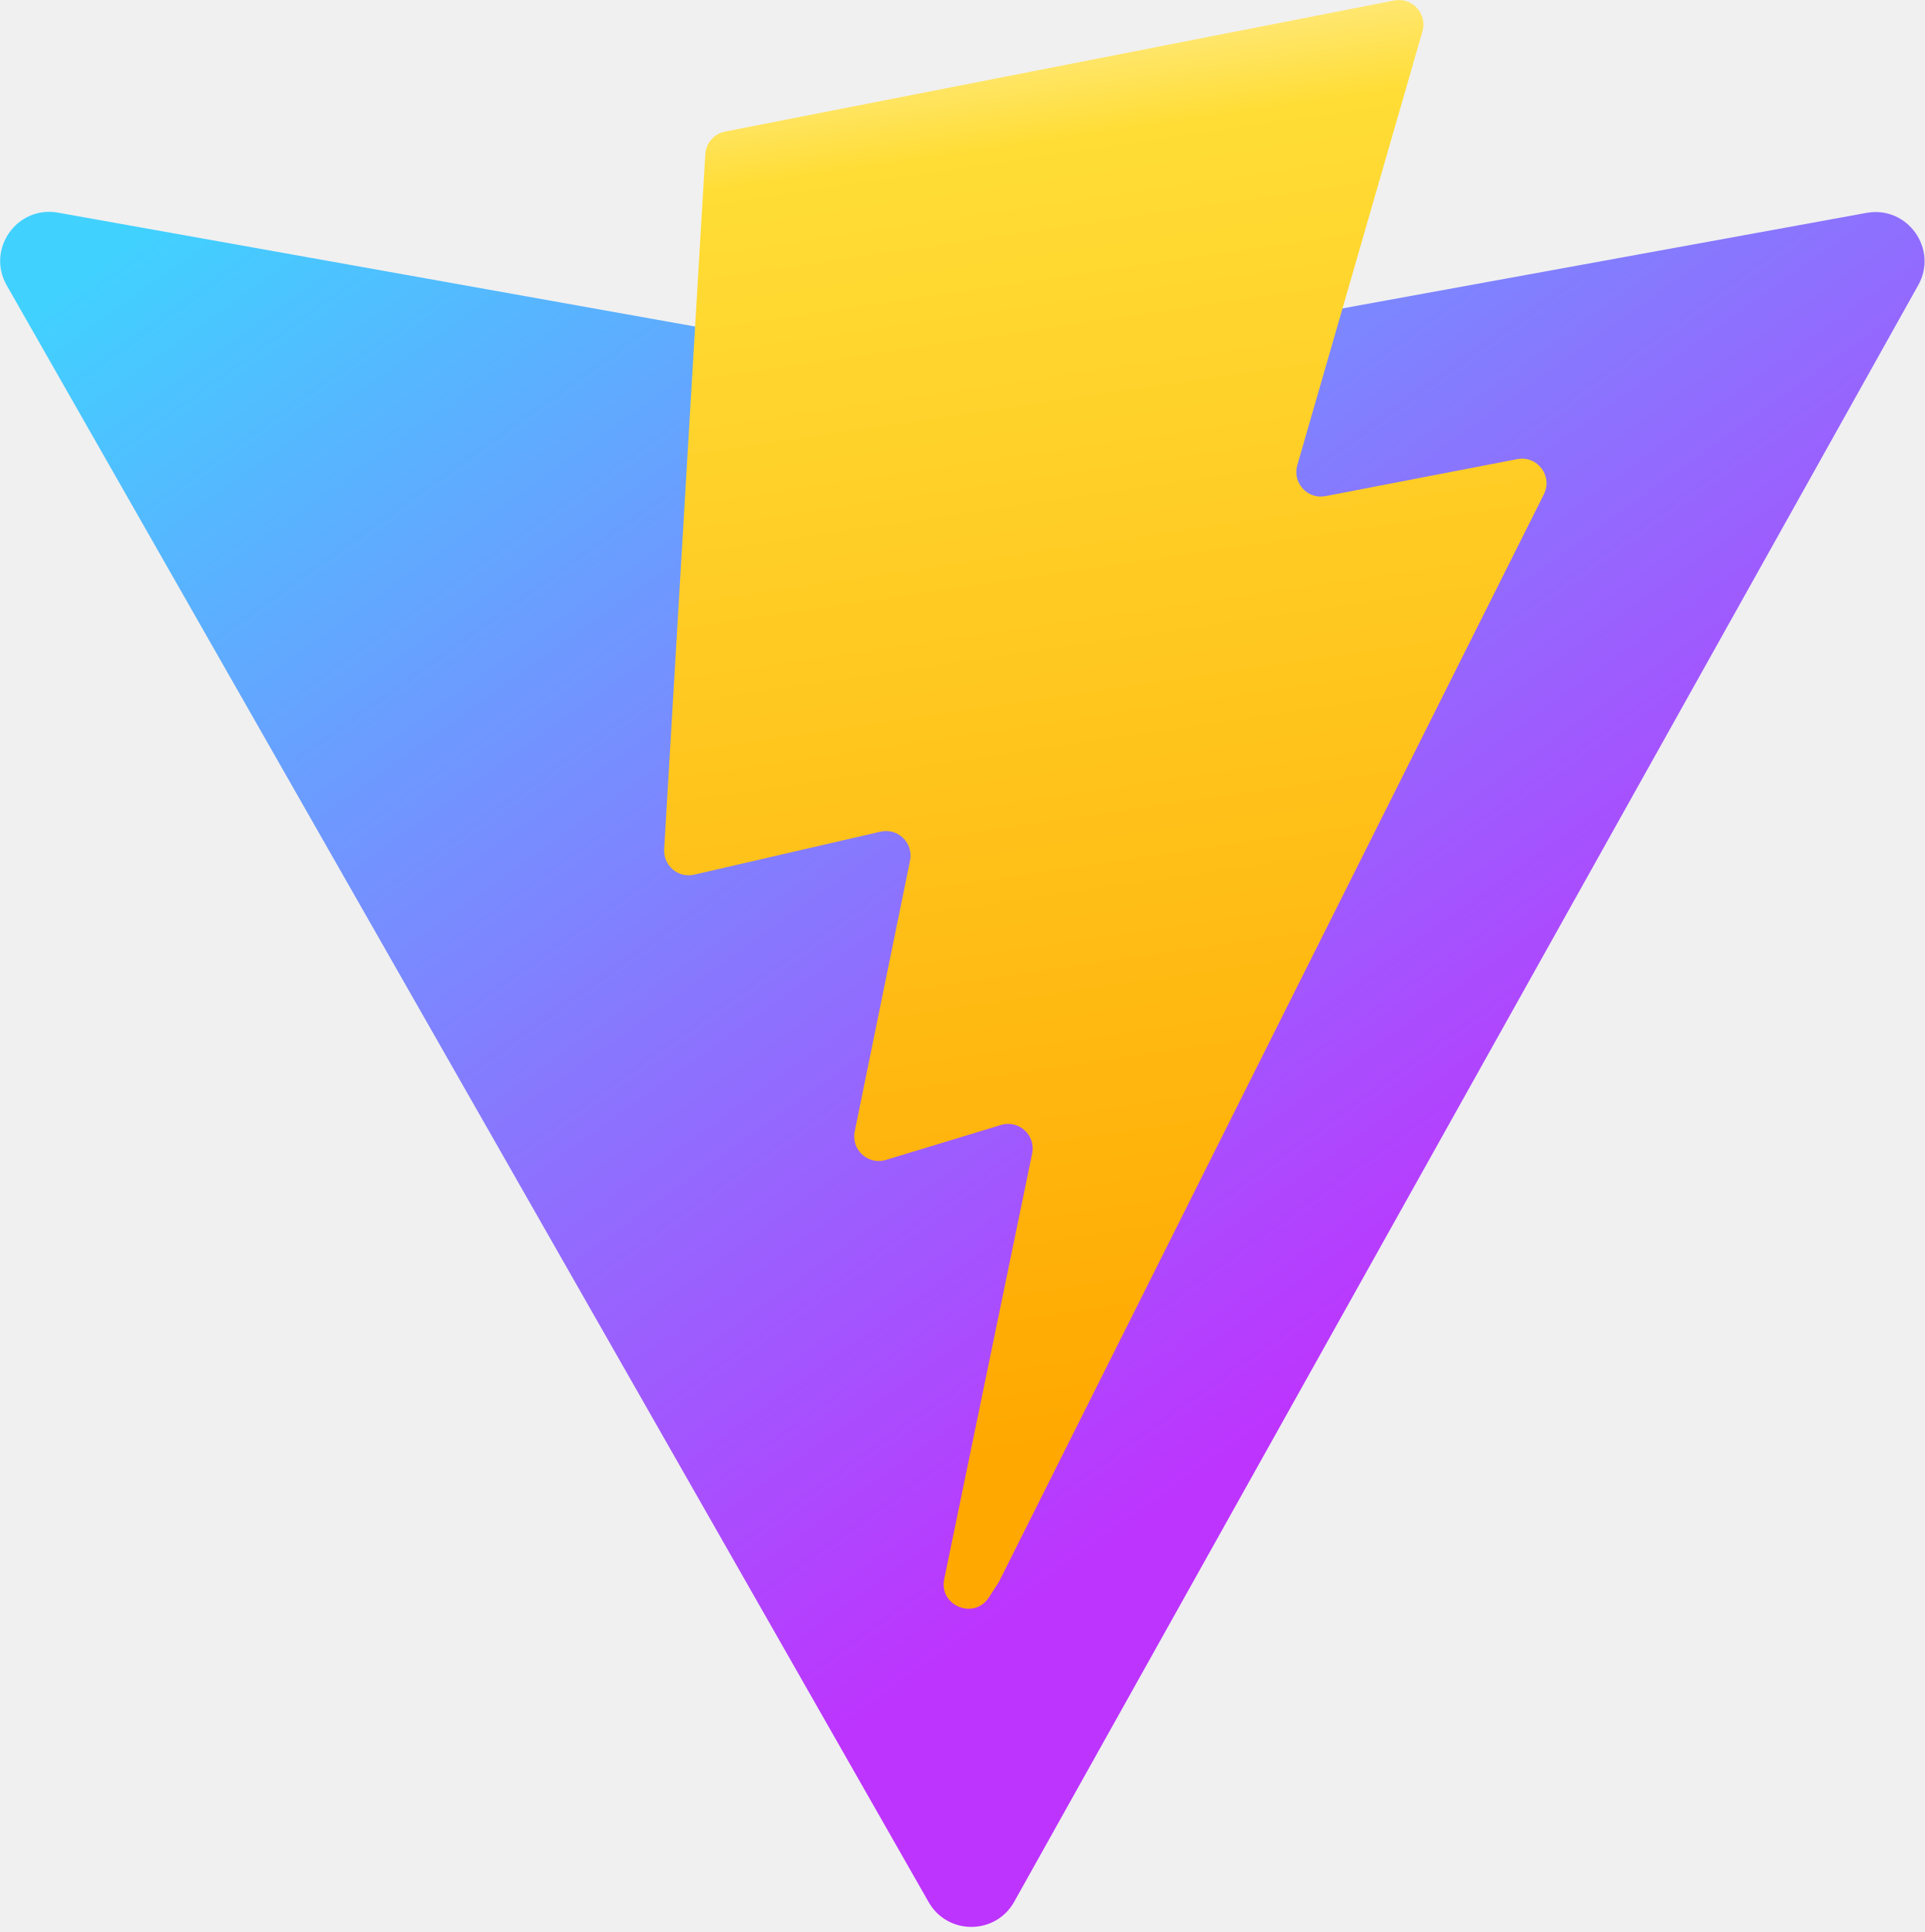
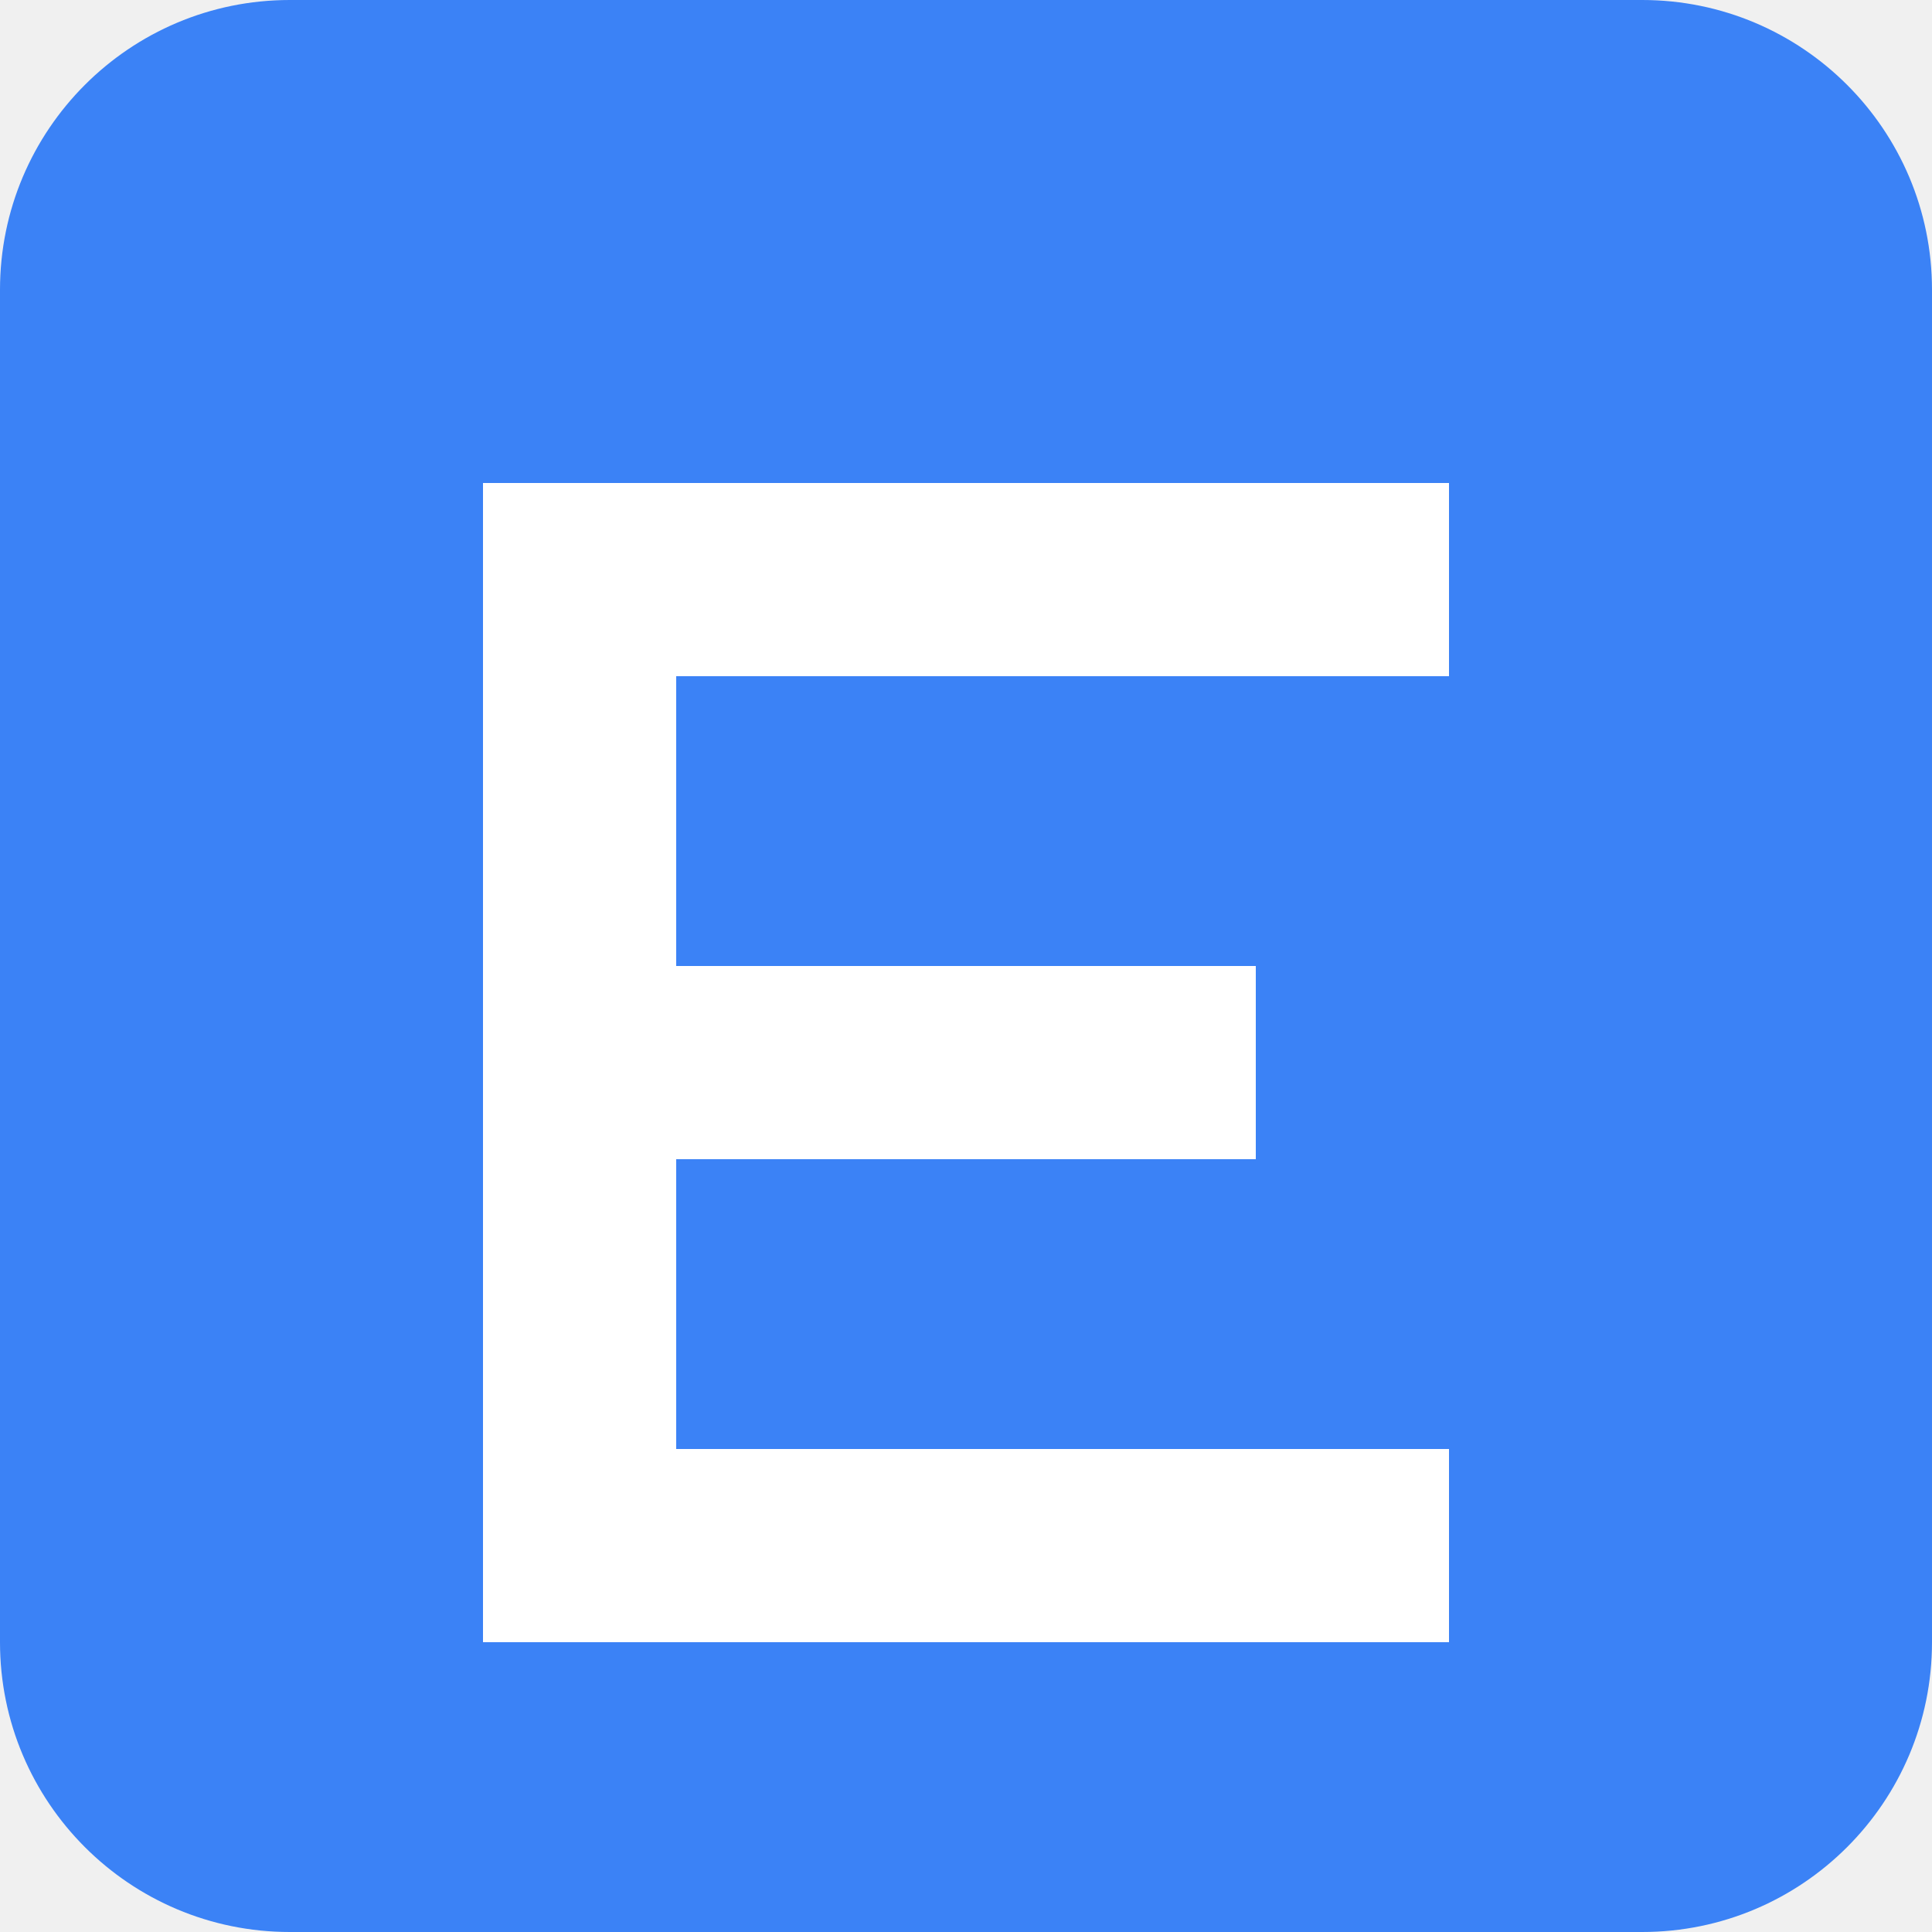
- <svg xmlns="http://www.w3.org/2000/svg" aria-hidden="true" role="img" class="iconify iconify--logos" width="31.88" height="32" preserveAspectRatio="xMidYMid meet" viewBox="0 0 256 257">
-   <defs>
-     <linearGradient id="IconifyId1813088fe1fbc01fb466" x1="-.828%" x2="57.636%" y1="7.652%" y2="78.411%">
-       <stop offset="0%" stop-color="#41D1FF" />
-       <stop offset="100%" stop-color="#BD34FE" />
-     </linearGradient>
-     <linearGradient id="IconifyId1813088fe1fbc01fb467" x1="43.376%" x2="50.316%" y1="2.242%" y2="89.03%">
-       <stop offset="0%" stop-color="#FFEA83" />
-       <stop offset="8.333%" stop-color="#FFDD35" />
-       <stop offset="100%" stop-color="#FFA800" />
-     </linearGradient>
-   </defs>
-   <path fill="url(#IconifyId1813088fe1fbc01fb466)" d="M255.153 37.938L134.897 252.976c-2.483 4.44-8.862 4.466-11.382.048L.875 37.958c-2.746-4.814 1.371-10.646 6.827-9.67l120.385 21.517a6.537 6.537 0 0 0 2.322-.004l117.867-21.483c5.438-.991 9.574 4.796 6.877 9.62Z" />
-   <path fill="url(#IconifyId1813088fe1fbc01fb467)" d="M185.432.063L96.44 17.501a3.268 3.268 0 0 0-2.634 3.014l-5.474 92.456a3.268 3.268 0 0 0 3.997 3.378l24.777-5.718c2.318-.535 4.413 1.507 3.936 3.838l-7.361 36.047c-.495 2.426 1.782 4.5 4.151 3.78l15.304-4.649c2.372-.72 4.652 1.36 4.15 3.788l-11.698 56.621c-.732 3.542 3.979 5.473 5.943 2.437l1.313-2.028l72.516-144.72c1.215-2.423-.88-5.186-3.54-4.672l-25.505 4.922c-2.396.462-4.435-1.77-3.759-4.114l16.646-57.705c.677-2.35-1.37-4.583-3.769-4.113Z" />
+ <svg xmlns="http://www.w3.org/2000/svg" viewBox="0 0 100 100" width="100" height="100">
+   <rect width="100" height="100" rx="15" fill="#3b82f6" />
+   <path d="M25,25 L75,25 L75,35 L35,35 L35,50 L65,50 L65,60 L35,60 L35,75 L75,75 L75,85 L25,85 Z" fill="white" />
</svg>
